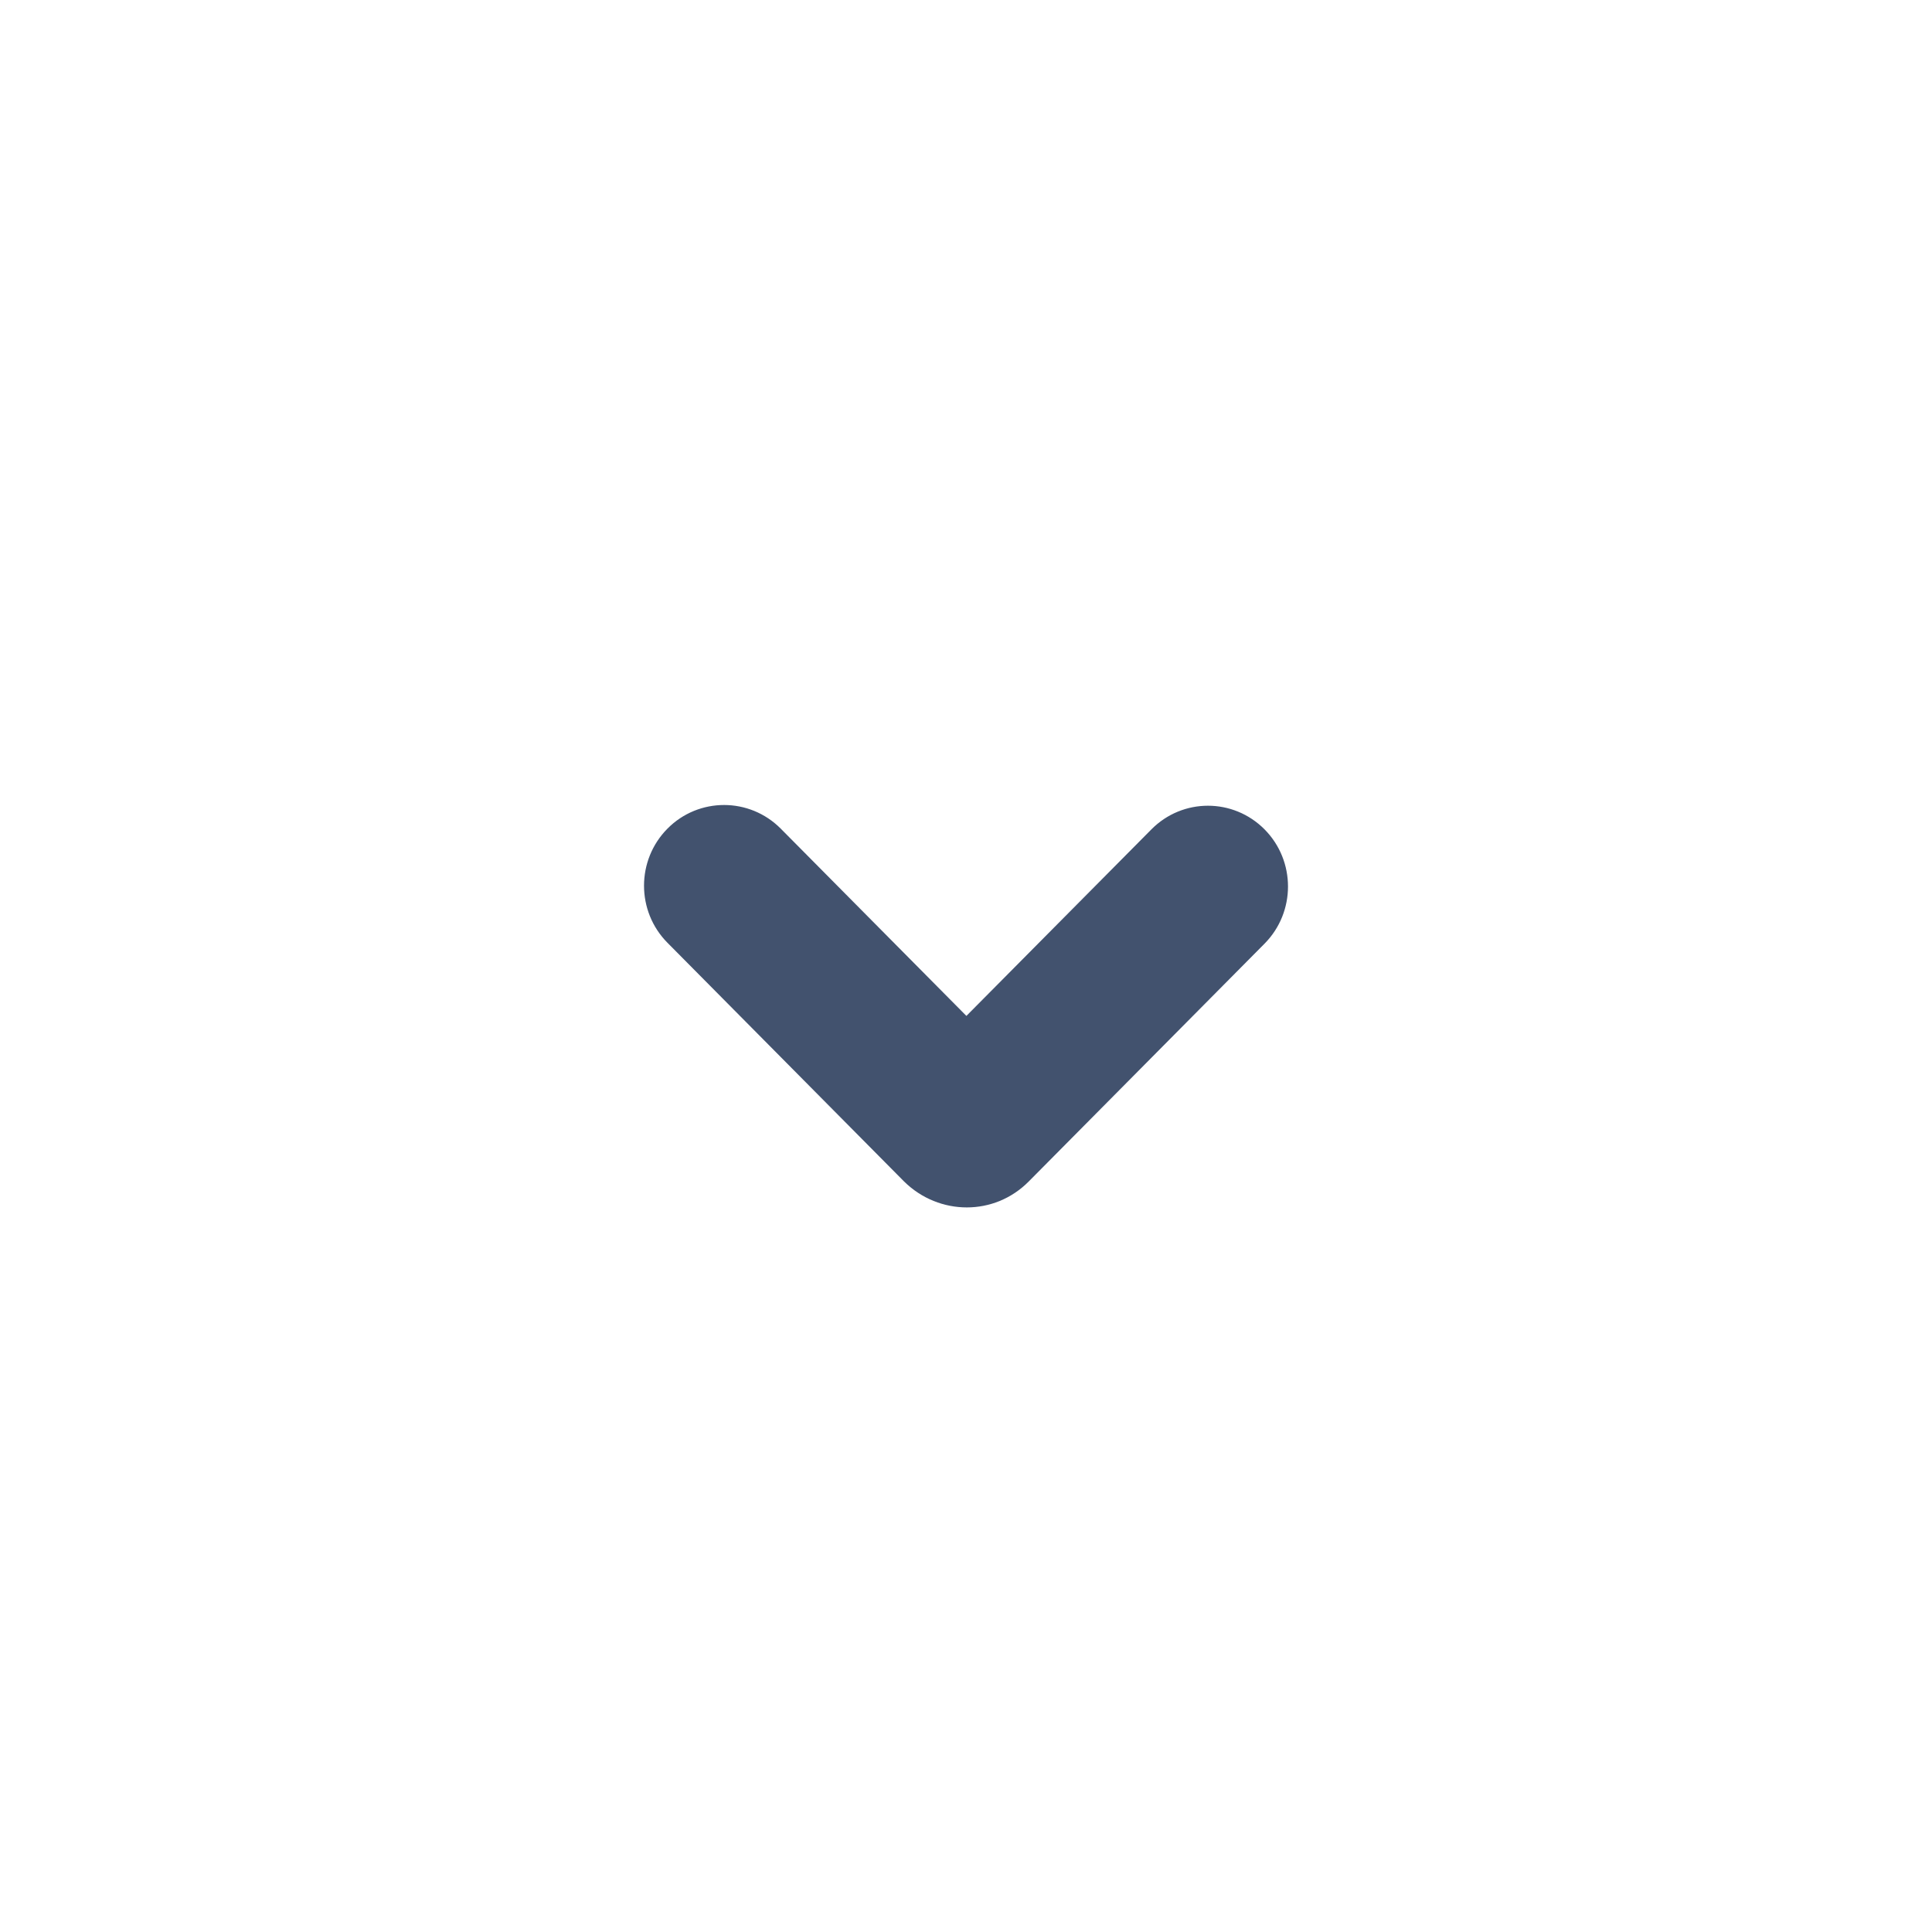
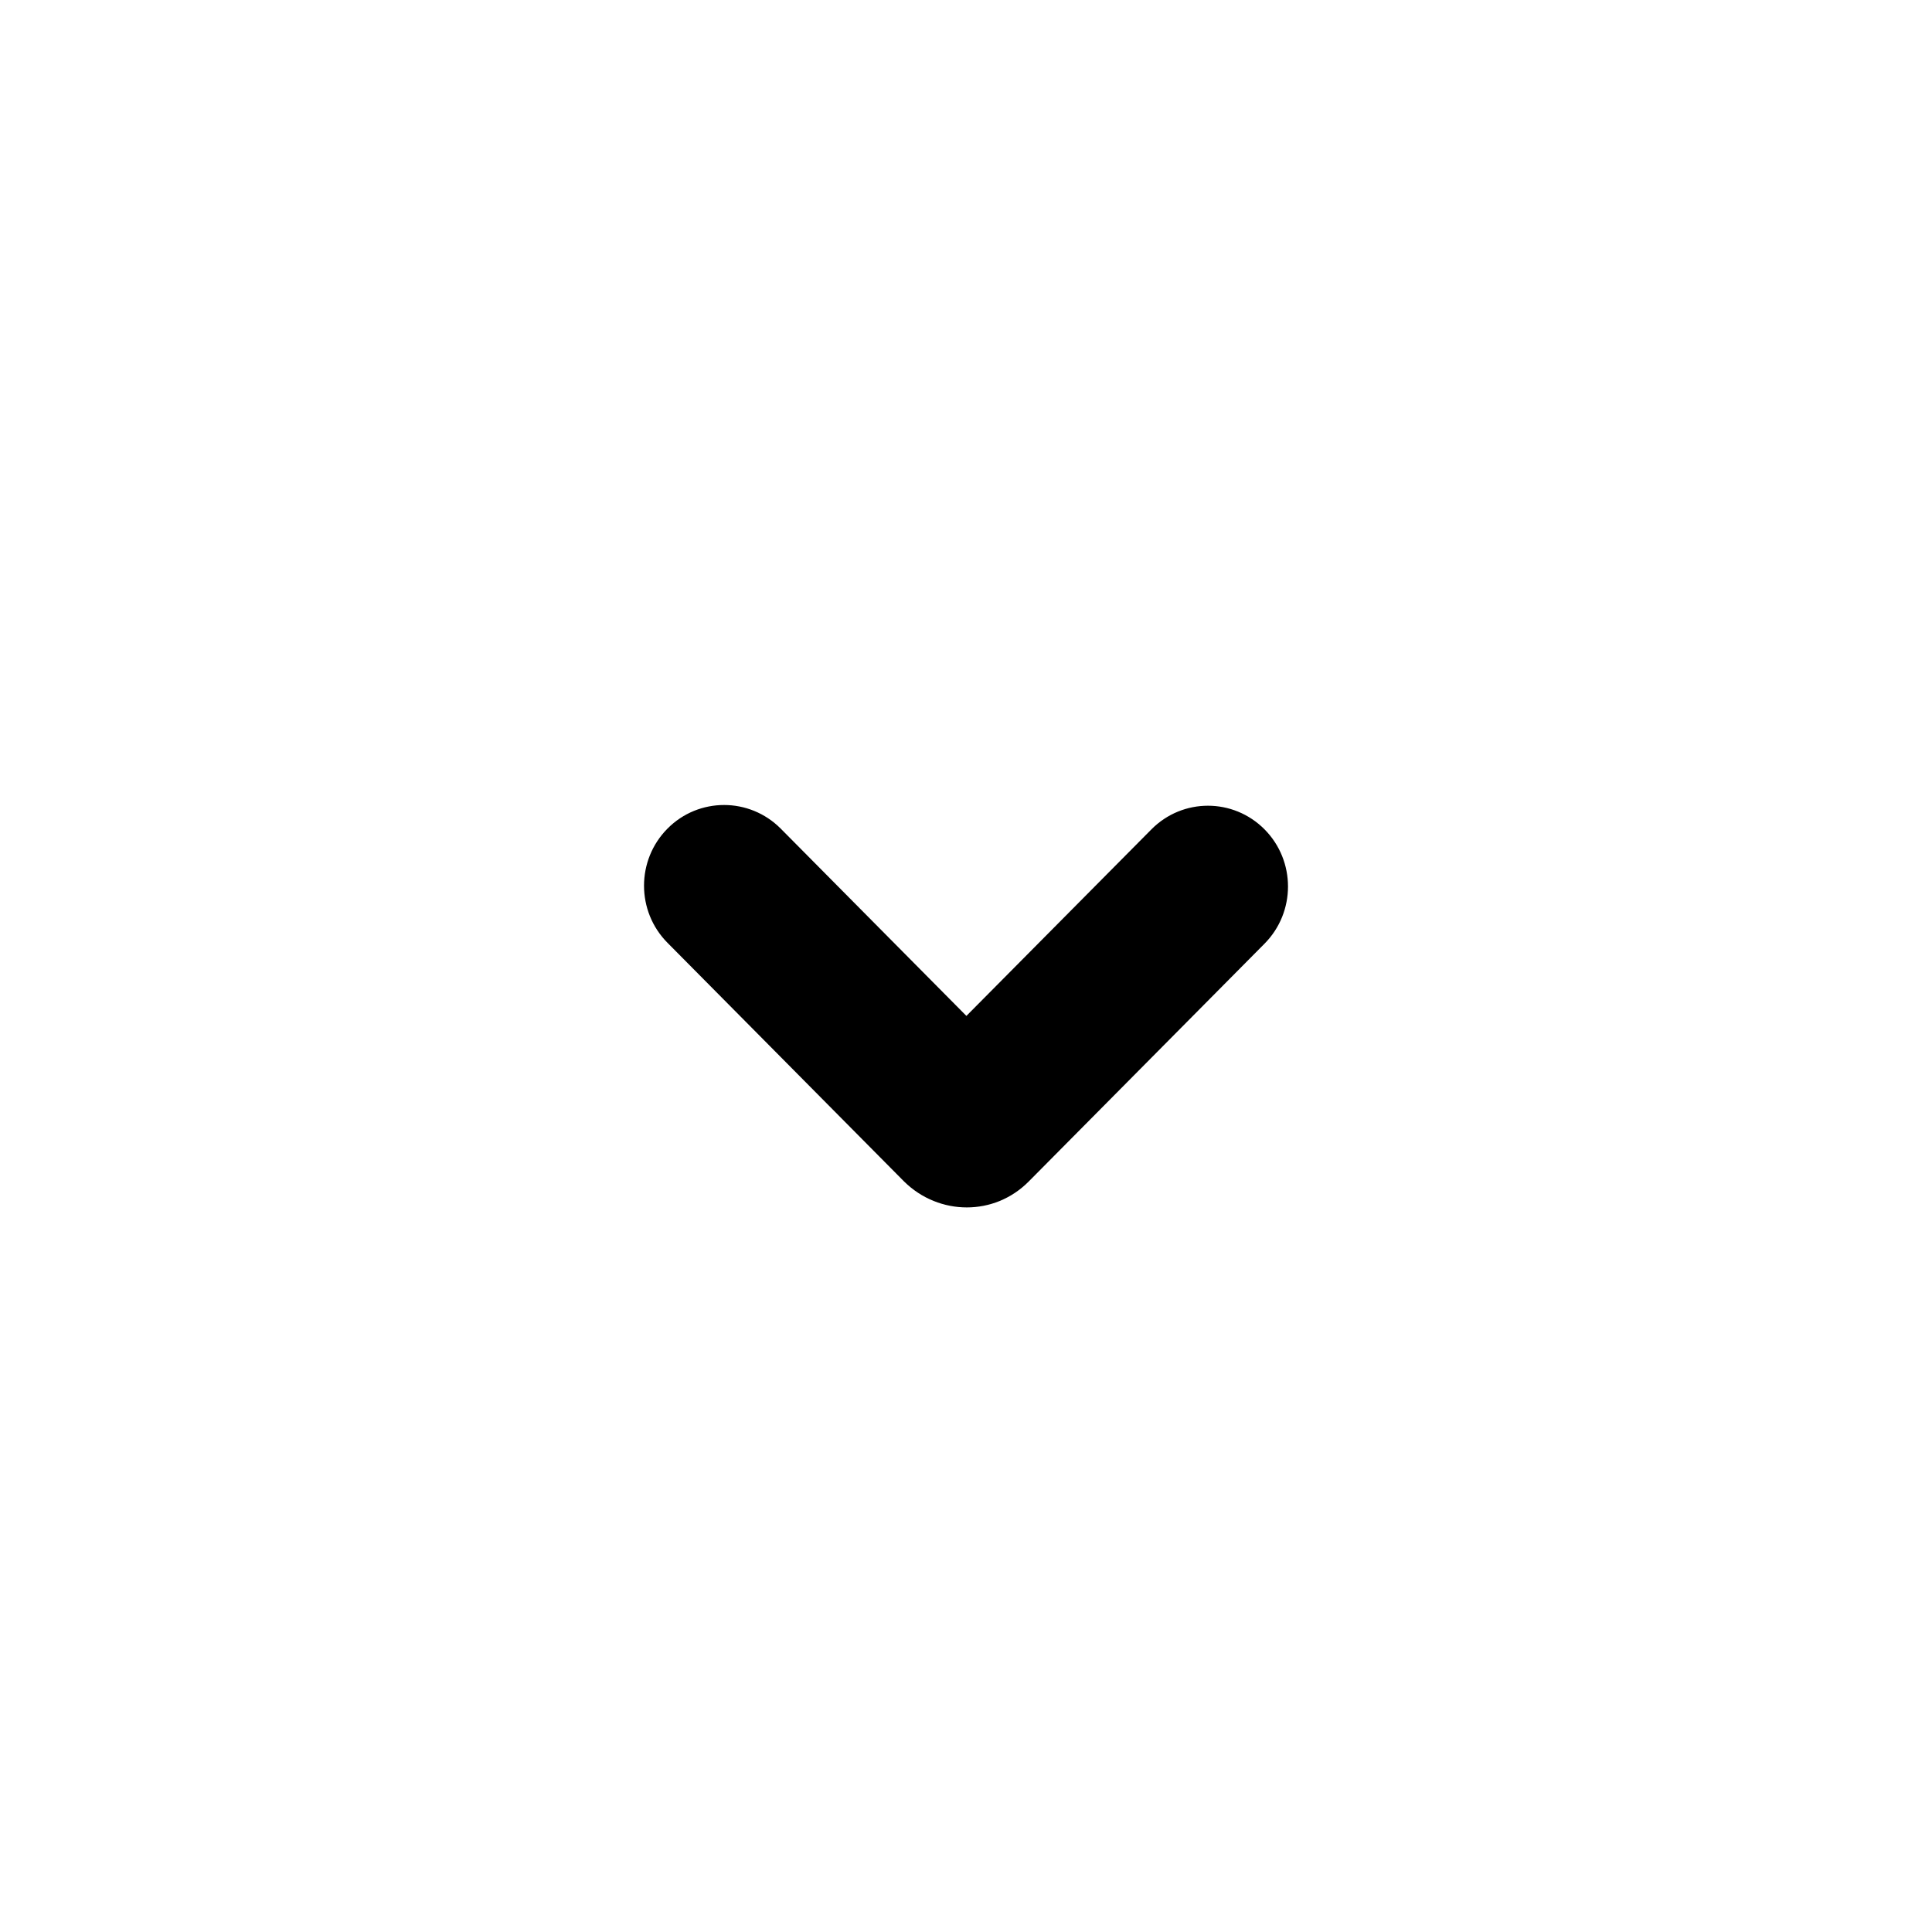
<svg xmlns="http://www.w3.org/2000/svg" width="24px" height="24px" viewBox="0 0 24 24" version="1.1">
  <defs />
  <g id="Global" stroke="none" stroke-width="1" fill="none" fill-rule="evenodd">
-     <g id="icons/chevron-down" fill="#42526E">
+     <g id="icons/chevron-down" fill="currentColor">
      <path d="M8.292,10.293 C7.903,10.685 7.903,11.32 8.292,11.712 L11.231,14.677 C11.449,14.892 11.731,14.999 12.01,14.999 C12.289,14.999 12.566,14.892 12.779,14.677 L15.709,11.722 C16.097,11.33 16.097,10.695 15.709,10.303 C15.32,9.911 14.691,9.911 14.303,10.303 L12.005,12.62 L9.698,10.293 C9.504,10.098 9.249,10 8.995,10 C8.74,10 8.485,10.098 8.292,10.293 Z" id="Clip-2-Copy" />
    </g>
  </g>
</svg>
